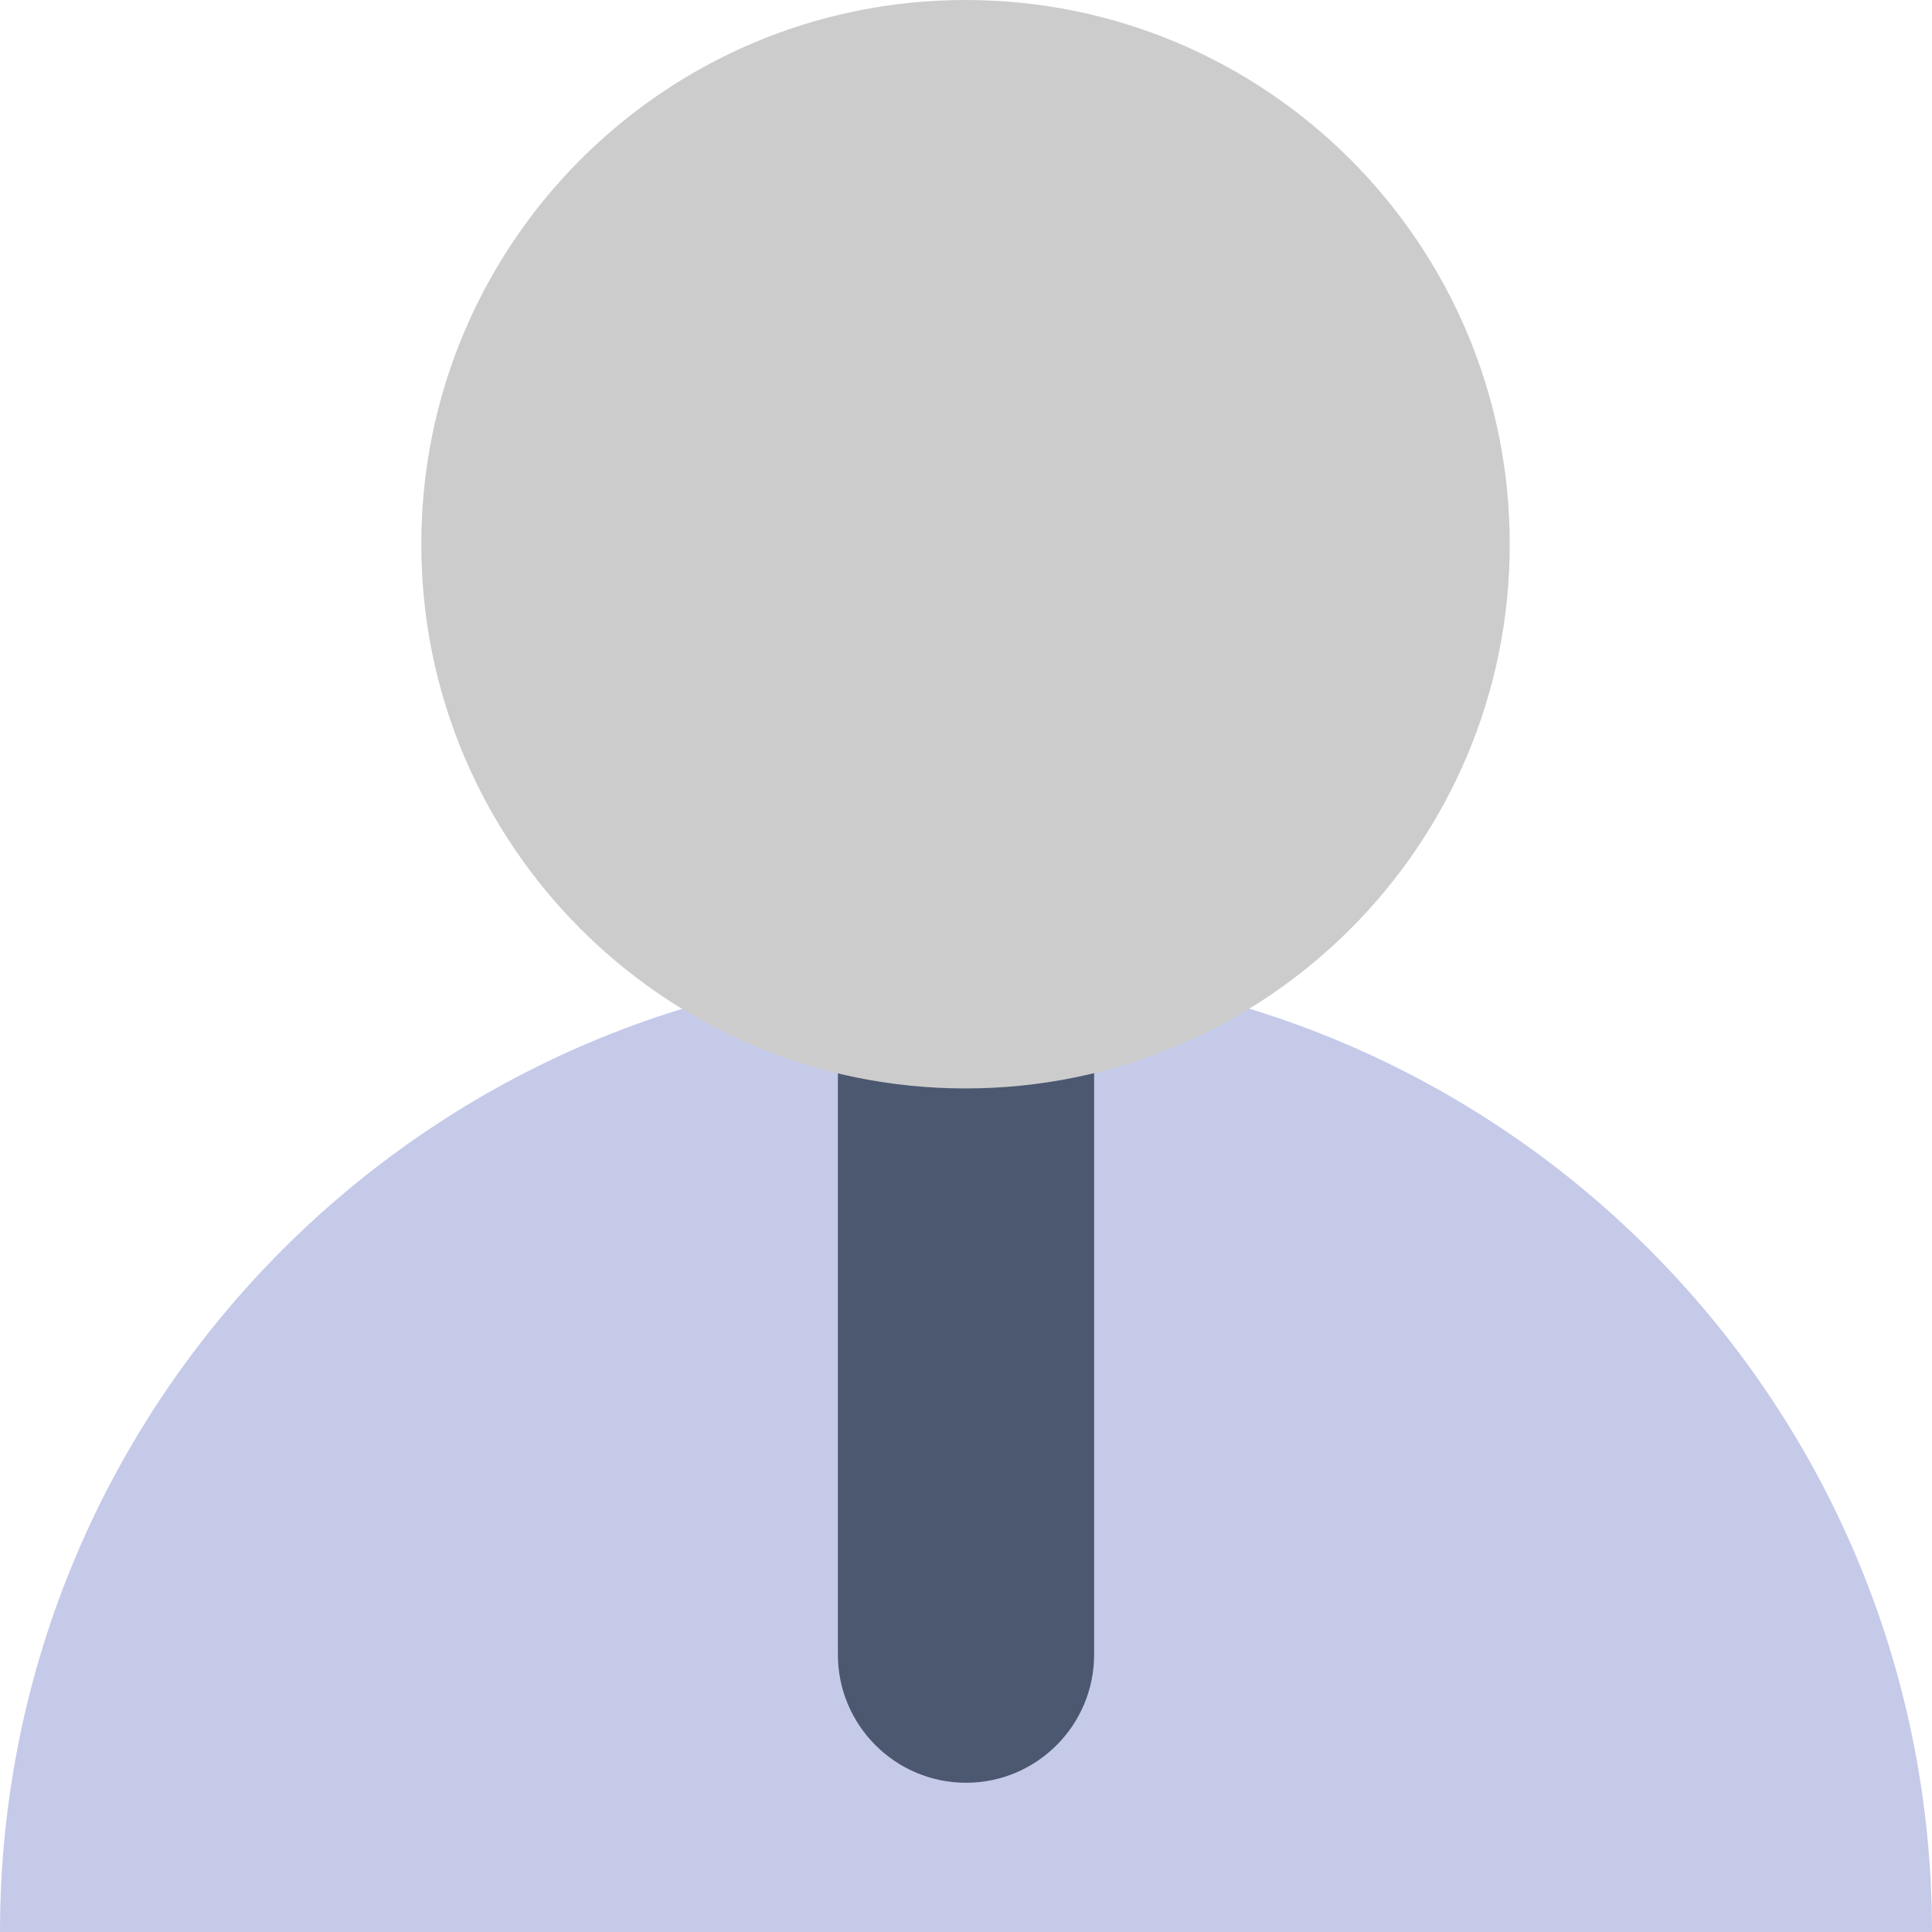
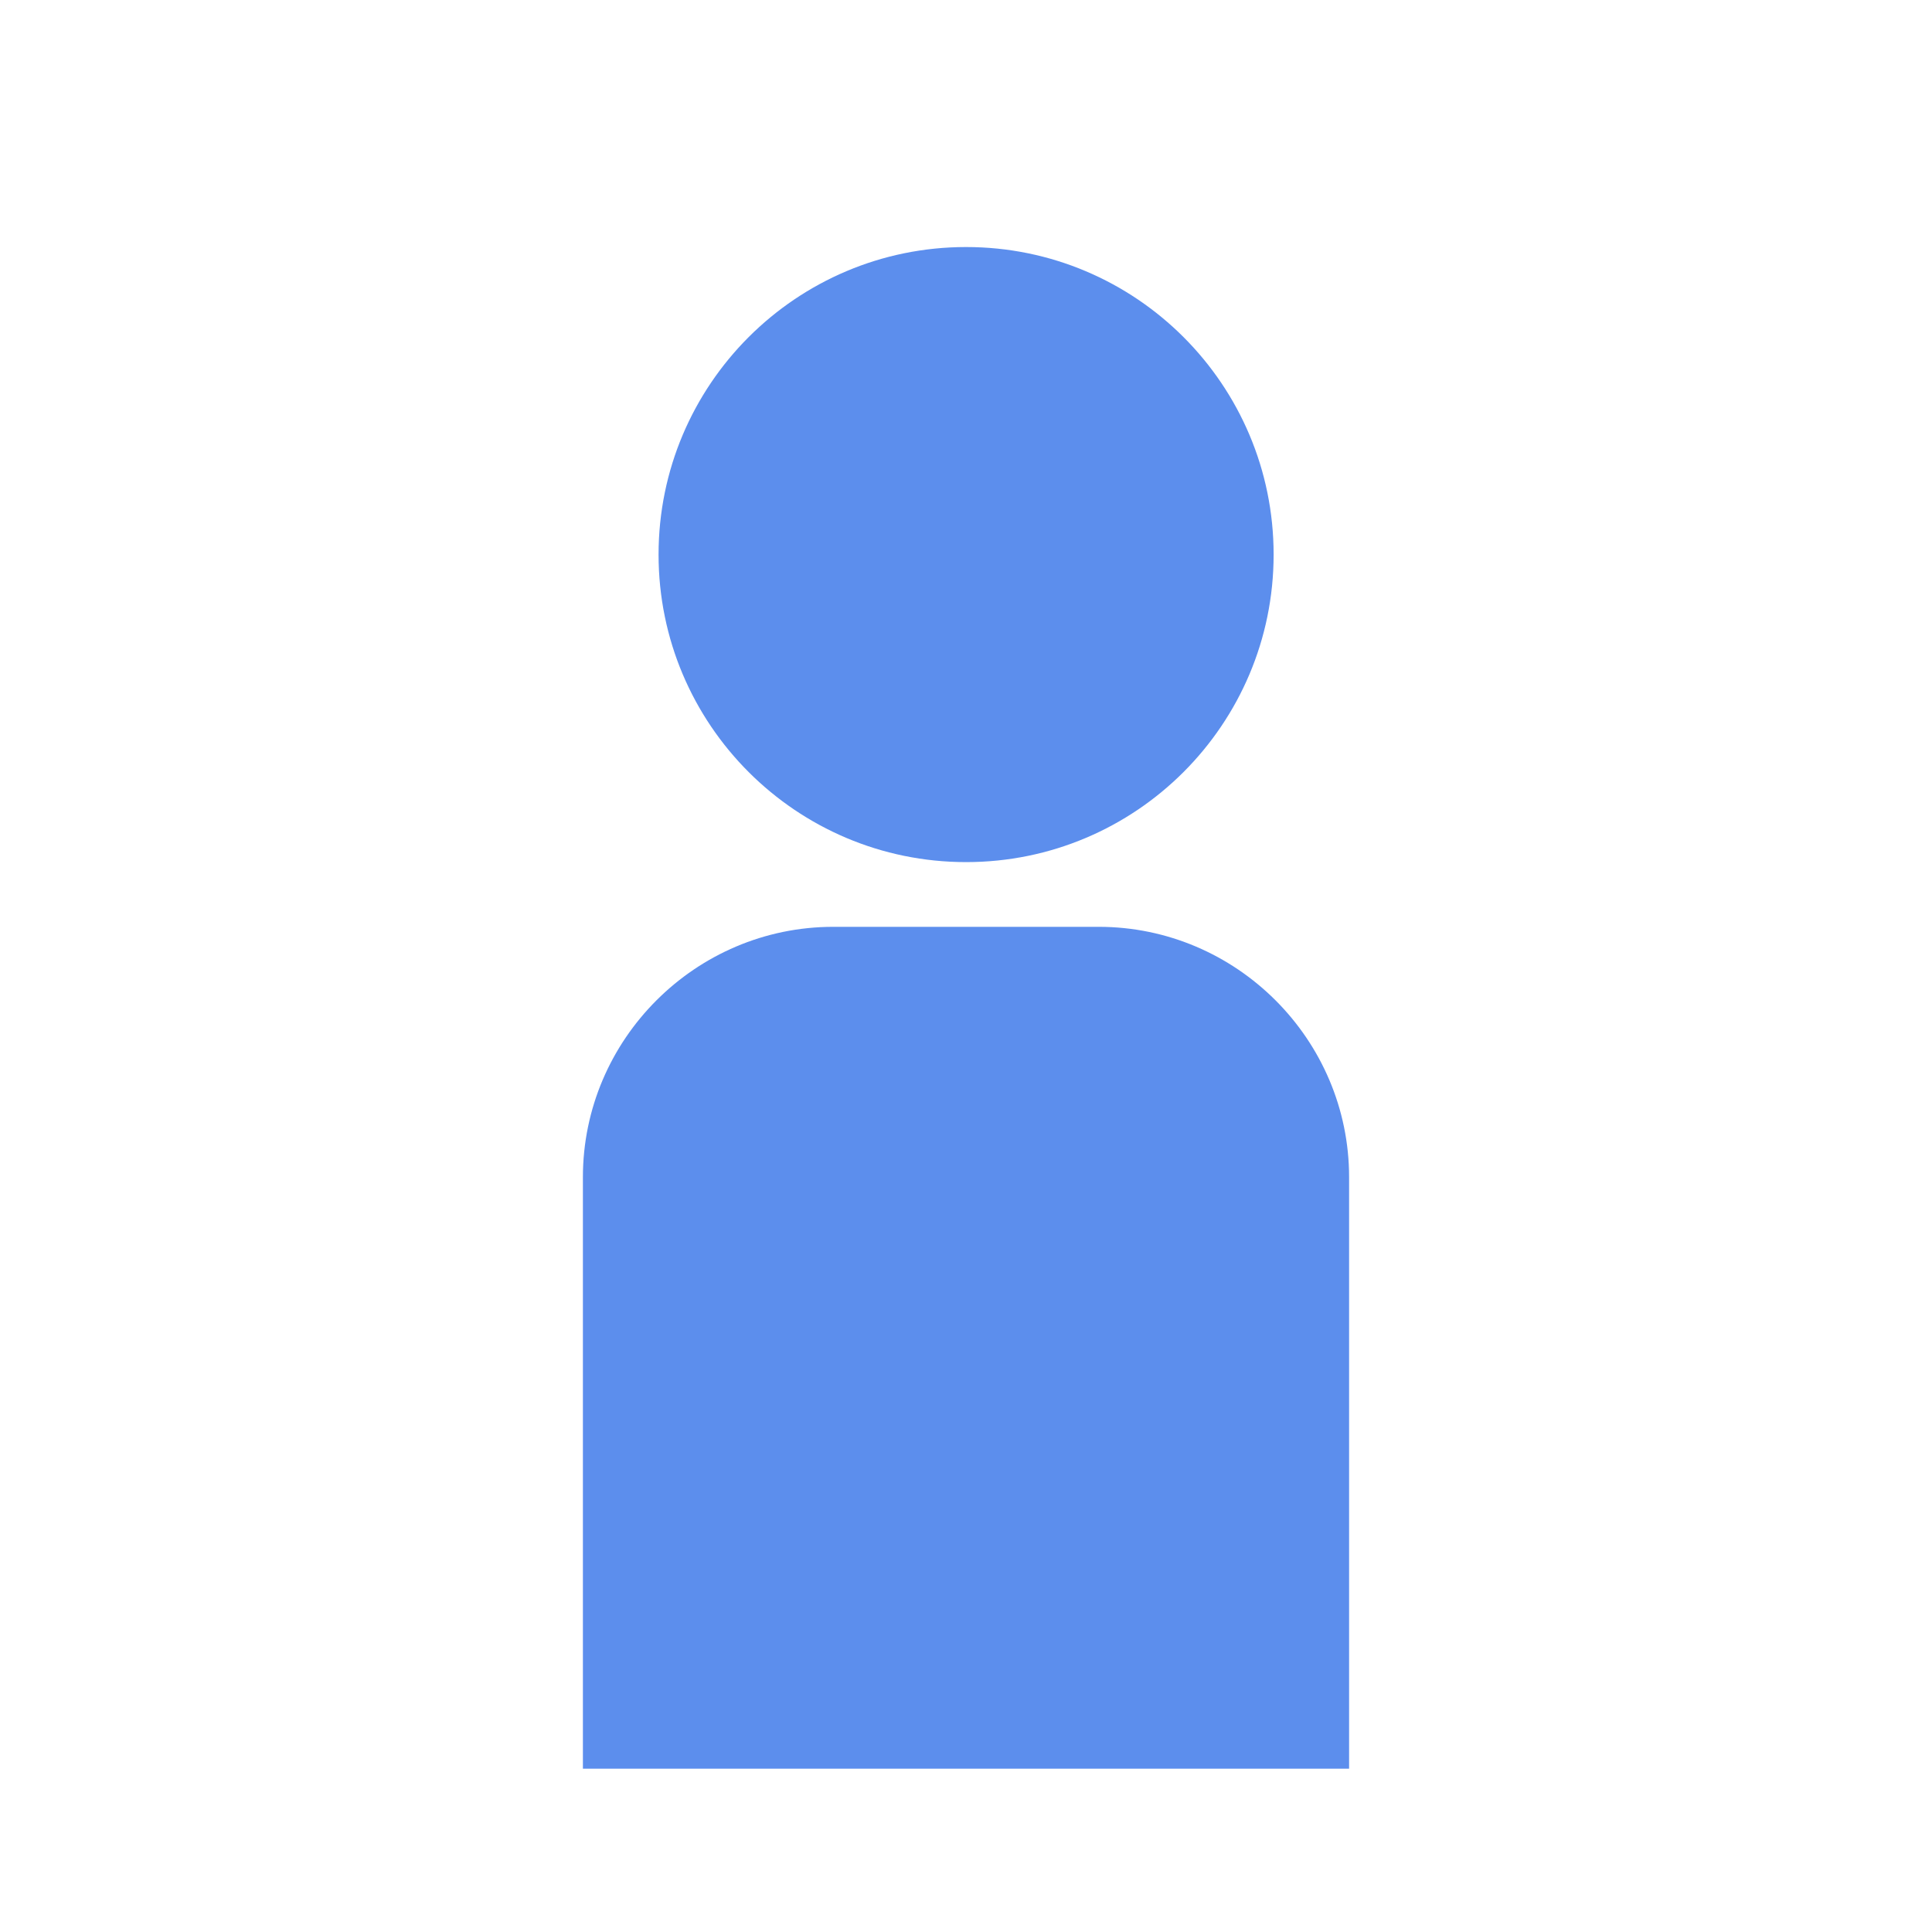
- <svg xmlns="http://www.w3.org/2000/svg" version="1.1" id="Layer_1" x="0px" y="0px" width="16px" height="16px" viewBox="0 0 16 16" enable-background="new 0 0 16 16" xml:space="preserve">
-   <path fill="#C5CAE9" d="M8,8.004c-4.418,0-8,3.579-8,7.996h16C16,11.583,12.418,8.004,8,8.004z" />
-   <path fill="#4C5870" d="M6.939,5.219v8.484c0,0.585,0.476,1.061,1.061,1.061c0.586,0,1.061-0.476,1.061-1.061V5.219H6.939z" />
-   <circle fill="#CCCCCC" cx="7.996" cy="4.507" r="4.507" />
+ <svg xmlns="http://www.w3.org/2000/svg" version="1.1" id="图层_1" x="0px" y="0px" width="200px" height="200px" viewBox="0 0 200 200" enable-background="new 0 0 200 200" xml:space="preserve">
+   <path fill="#5C8EED" d="M68.174,57.409c0,17.583,14.253,31.836,31.836,31.836c17.582,0,31.835-14.253,31.835-31.836  s-14.254-31.836-31.835-31.836C82.428,25.573,68.174,39.827,68.174,57.409z" />
+   <path fill="#5C8EED" d="M139.658,183.093v-61.23c0-14.258-11.66-25.918-25.918-25.918H86.26c-14.258,0-25.918,11.66-25.918,25.918  v61.23H139.658L139.658,183.093z" />
</svg>
